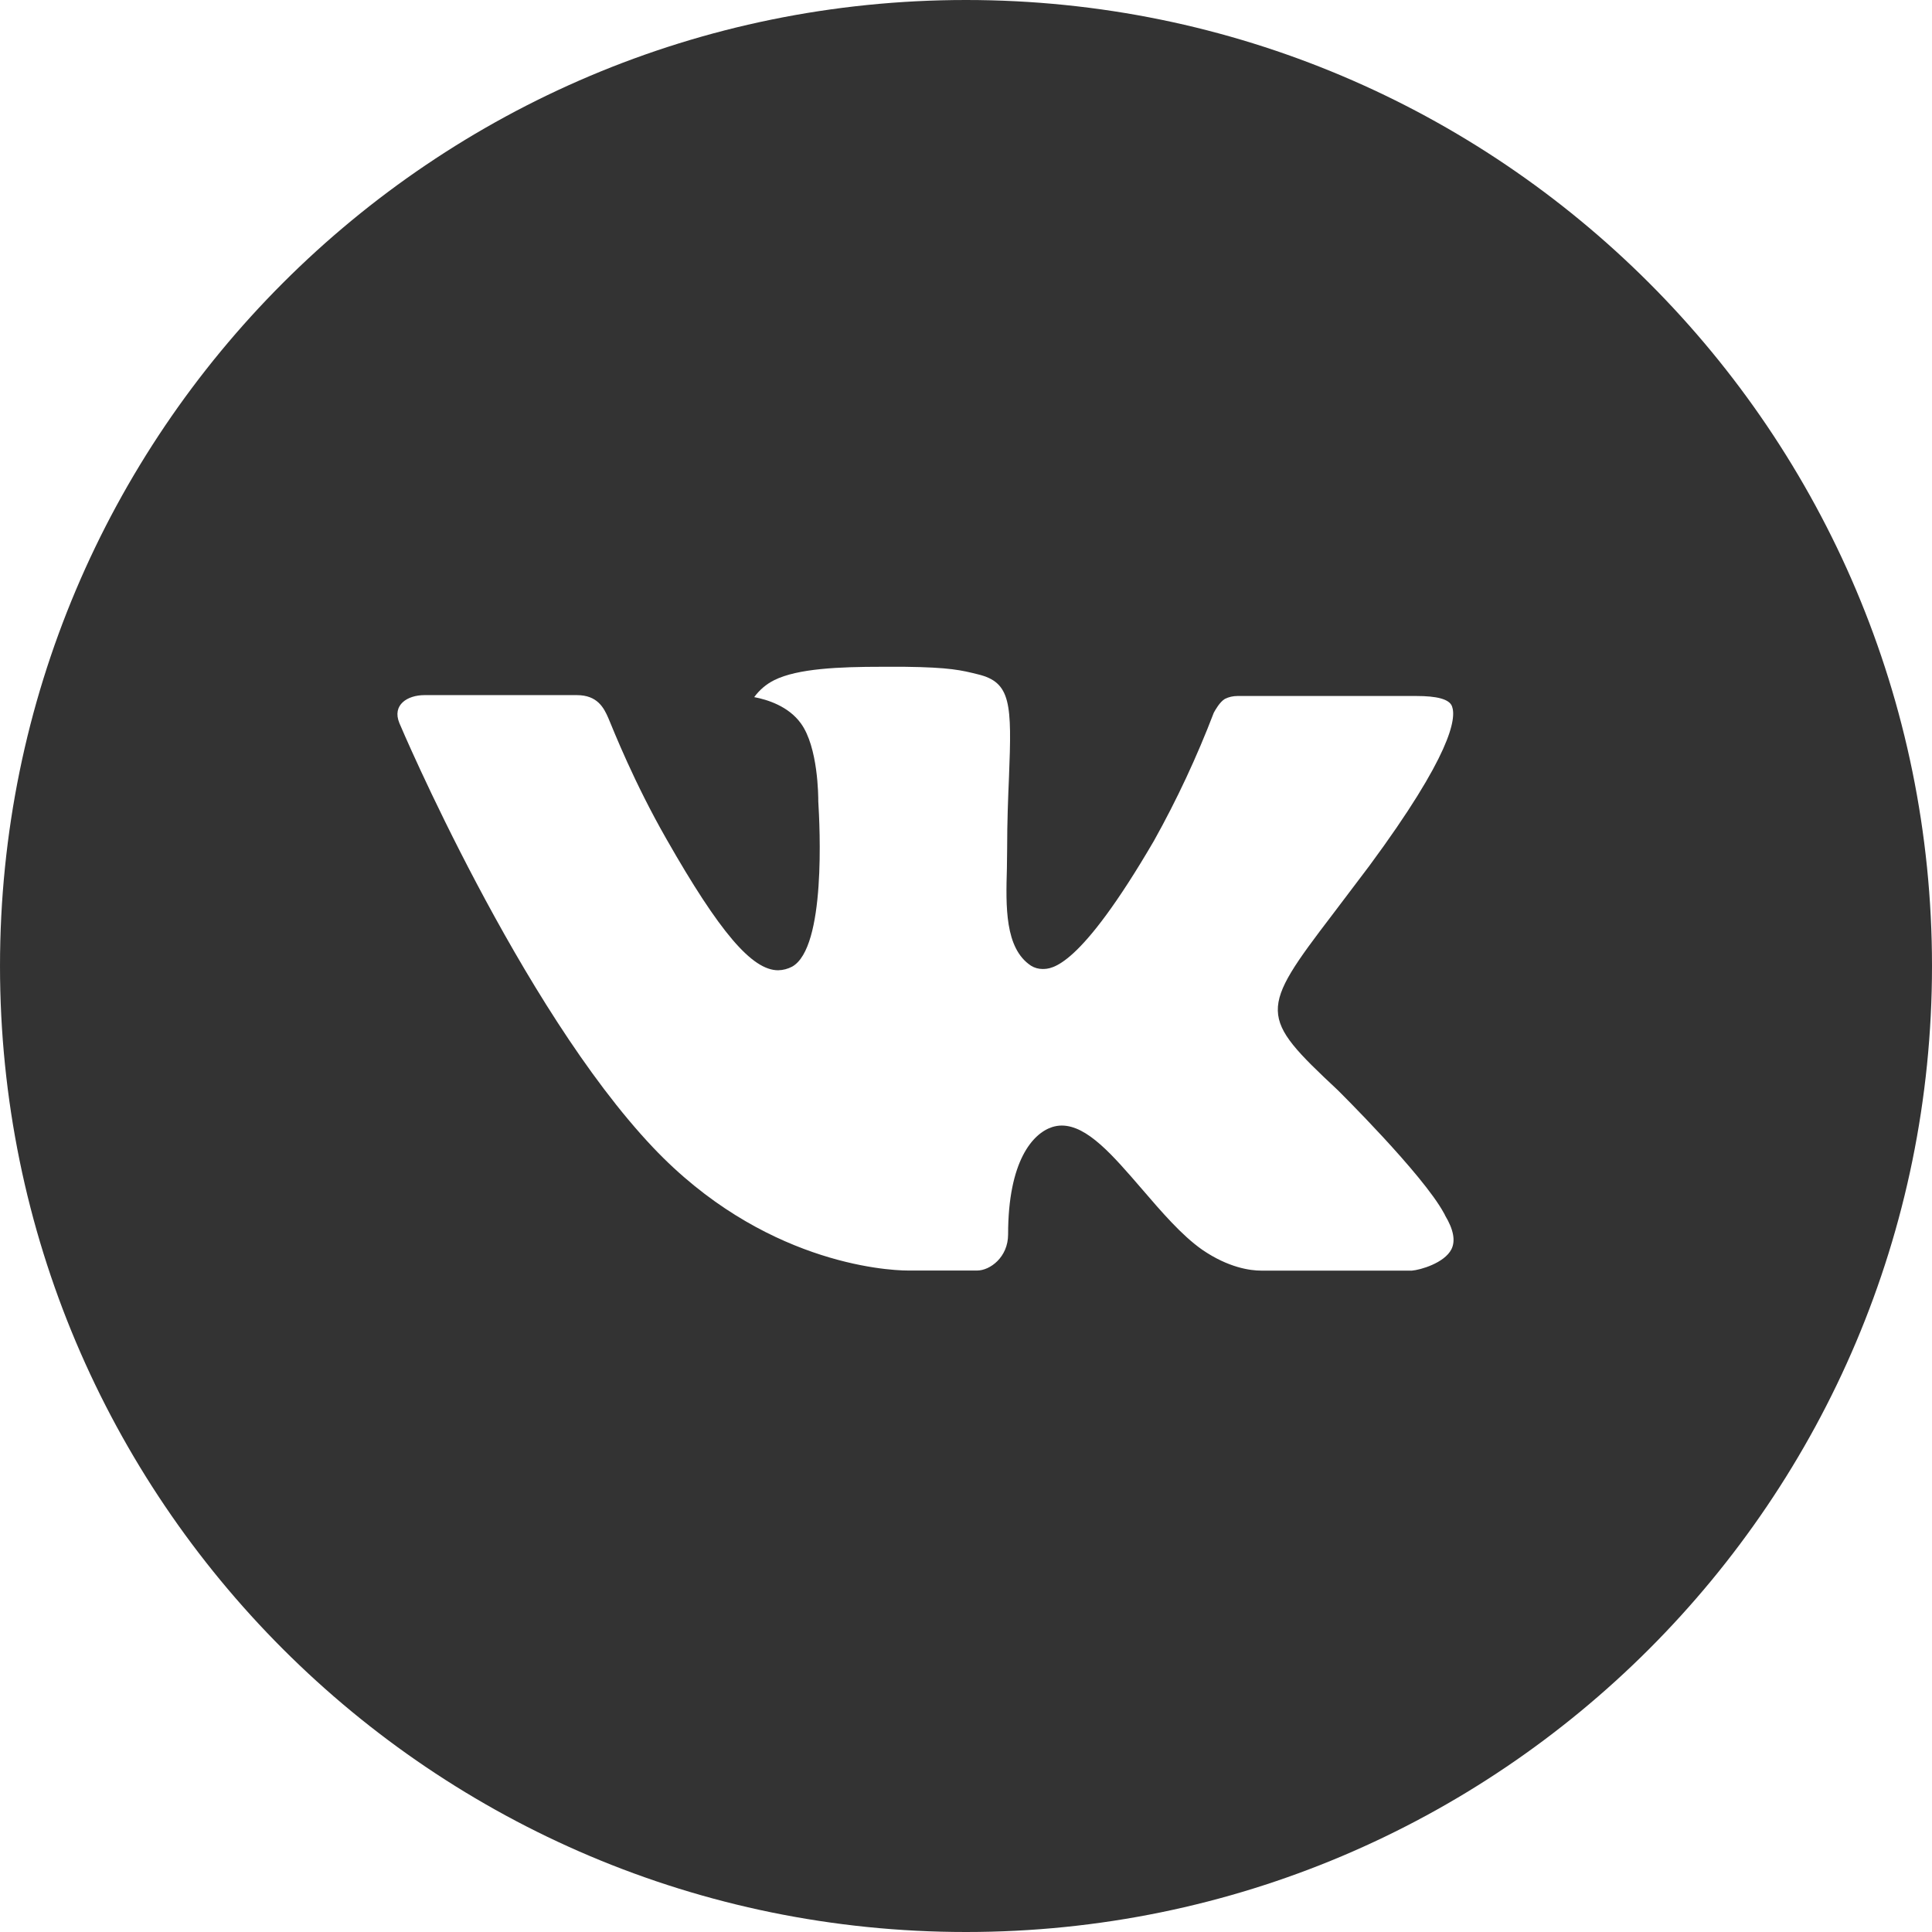
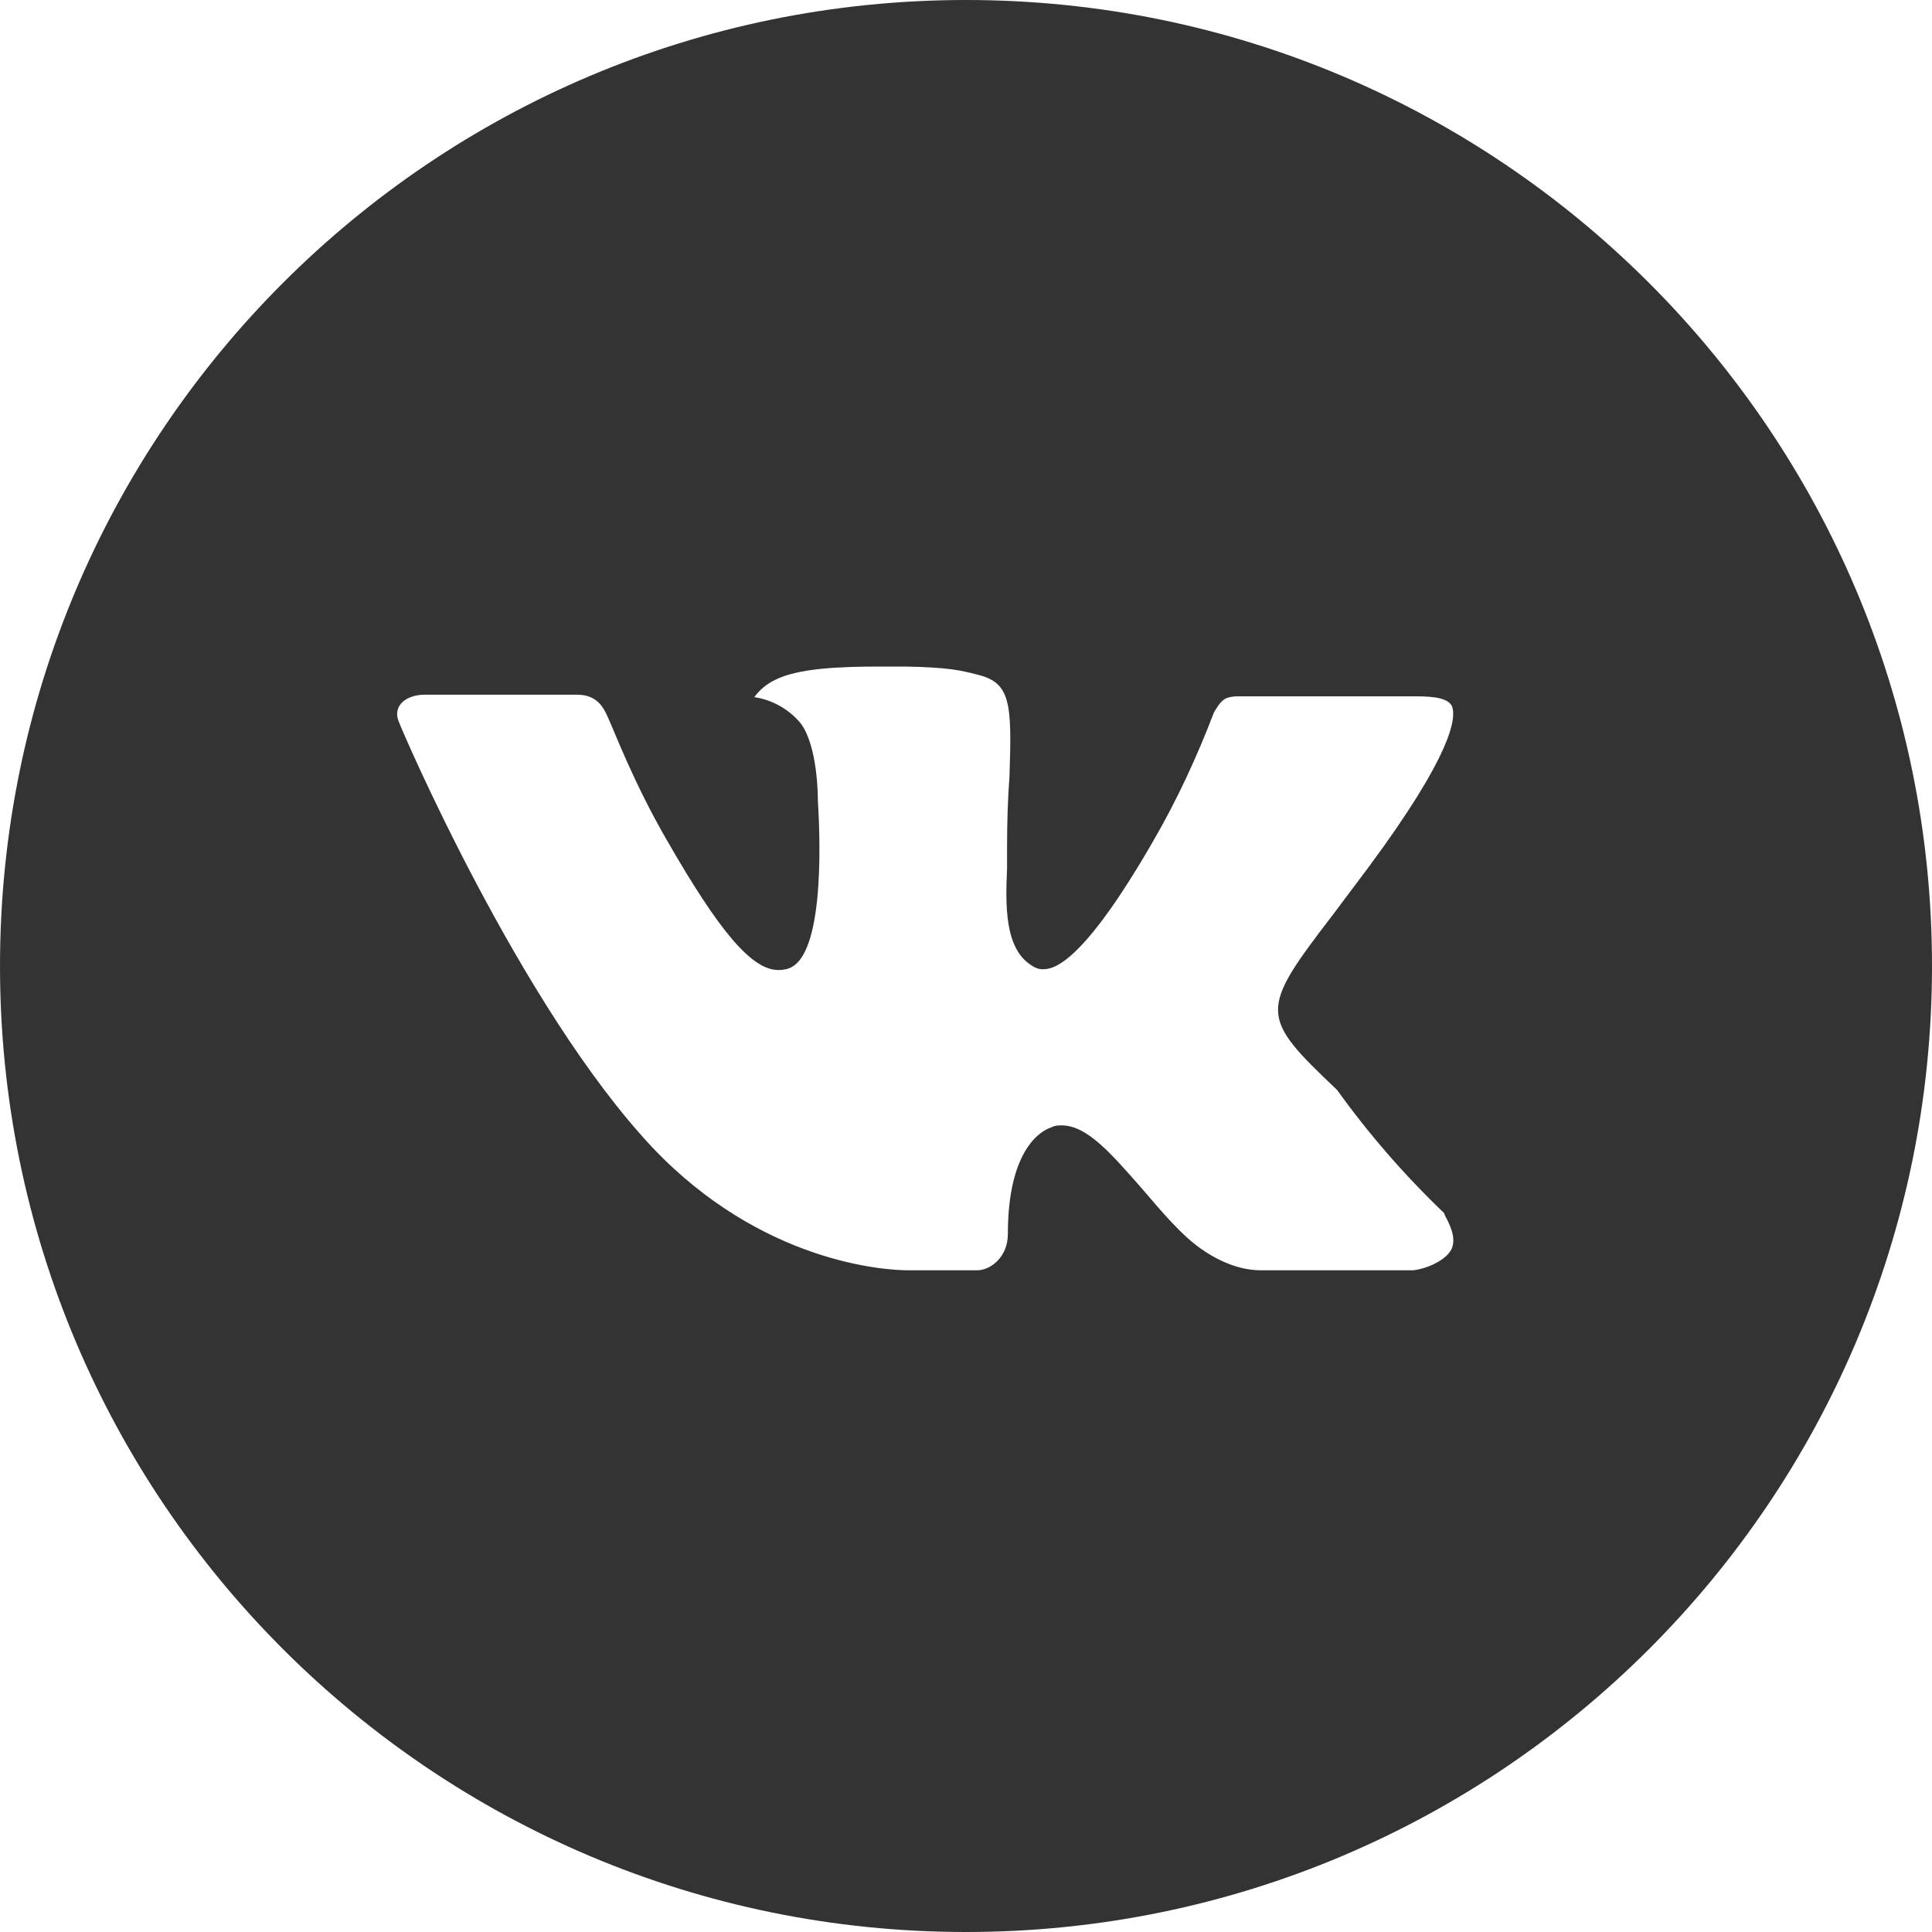
- <svg xmlns="http://www.w3.org/2000/svg" width="24" height="24" viewBox="0 0 24 24" fill="none">
-   <path d="M12 0C5.373 0 3.05176e-05 5.372 3.05176e-05 12C3.05176e-05 18.628 5.373 24 12 24C18.628 24 24 18.628 24 12C24 5.372 18.628 0 12 0ZM16.615 13.539C16.615 13.539 17.676 14.586 17.938 15.072C17.945 15.082 17.949 15.092 17.951 15.098C18.058 15.276 18.082 15.415 18.03 15.519C17.942 15.691 17.642 15.776 17.54 15.784H15.665C15.535 15.784 15.262 15.75 14.932 15.523C14.679 15.345 14.429 15.054 14.185 14.77C13.821 14.348 13.506 13.982 13.189 13.982C13.149 13.982 13.108 13.989 13.07 14.001C12.83 14.079 12.523 14.421 12.523 15.334C12.523 15.619 12.297 15.783 12.139 15.783H11.28C10.988 15.783 9.464 15.68 8.114 14.256C6.461 12.512 4.974 9.015 4.961 8.982C4.868 8.756 5.061 8.635 5.273 8.635H7.166C7.419 8.635 7.501 8.789 7.559 8.925C7.626 9.084 7.874 9.715 8.28 10.425C8.939 11.582 9.343 12.053 9.666 12.053C9.727 12.052 9.787 12.036 9.84 12.008C10.262 11.773 10.184 10.266 10.165 9.954C10.165 9.895 10.164 9.28 9.948 8.985C9.793 8.771 9.529 8.69 9.369 8.66C9.434 8.571 9.519 8.498 9.618 8.449C9.908 8.304 10.43 8.283 10.949 8.283H11.238C11.8 8.29 11.945 8.326 12.149 8.377C12.561 8.476 12.57 8.742 12.534 9.654C12.523 9.912 12.511 10.205 12.511 10.55C12.511 10.625 12.508 10.705 12.508 10.79C12.495 11.254 12.48 11.78 12.807 11.996C12.85 12.023 12.9 12.037 12.95 12.037C13.064 12.037 13.406 12.037 14.334 10.446C14.62 9.934 14.868 9.402 15.078 8.854C15.096 8.821 15.151 8.721 15.216 8.682C15.264 8.658 15.317 8.646 15.371 8.646H17.598C17.84 8.646 18.006 8.682 18.038 8.776C18.093 8.925 18.027 9.379 17.011 10.755L16.558 11.354C15.636 12.561 15.636 12.623 16.615 13.539Z" fill="#333333" />
+ <svg xmlns="http://www.w3.org/2000/svg" width="24" height="24" fill="none">
+   <path d="M12 0a12 12 0 1 0 0 24 12 12 0 0 0 0-24Zm4.61 13.54a11 11 0 0 0 1.33 1.53l.01.03c.1.18.13.31.08.42-.09.17-.39.26-.49.26h-1.88c-.13 0-.4-.03-.73-.26-.25-.17-.5-.47-.74-.75-.37-.42-.68-.79-1-.79-.04 0-.08 0-.12.02-.24.08-.55.42-.55 1.33 0 .29-.22.45-.38.45h-.86c-.3 0-1.82-.1-3.17-1.52-1.65-1.75-3.14-5.24-3.15-5.28-.1-.22.1-.35.31-.35h1.9c.25 0 .33.16.39.3.07.15.31.79.72 1.5.66 1.15 1.06 1.62 1.39 1.62.06 0 .12-.01.17-.04.42-.24.34-1.74.32-2.06 0-.05 0-.67-.21-.96a.93.93 0 0 0-.58-.33.69.69 0 0 1 .25-.21c.29-.15.81-.17 1.33-.17h.29c.56.01.7.05.9.1.42.1.43.36.4 1.27-.02.26-.03.55-.03.9v.24c-.02.46-.03.99.3 1.2.04.03.09.05.14.05.11 0 .46 0 1.38-1.6.29-.5.54-1.04.75-1.59.02-.03.07-.13.14-.17.04-.02.1-.03.15-.03h2.23c.24 0 .4.03.44.13.05.15-.01.6-1.03 1.98l-.45.6c-.92 1.2-.92 1.26.05 2.18Z" fill="#333" />
</svg>
